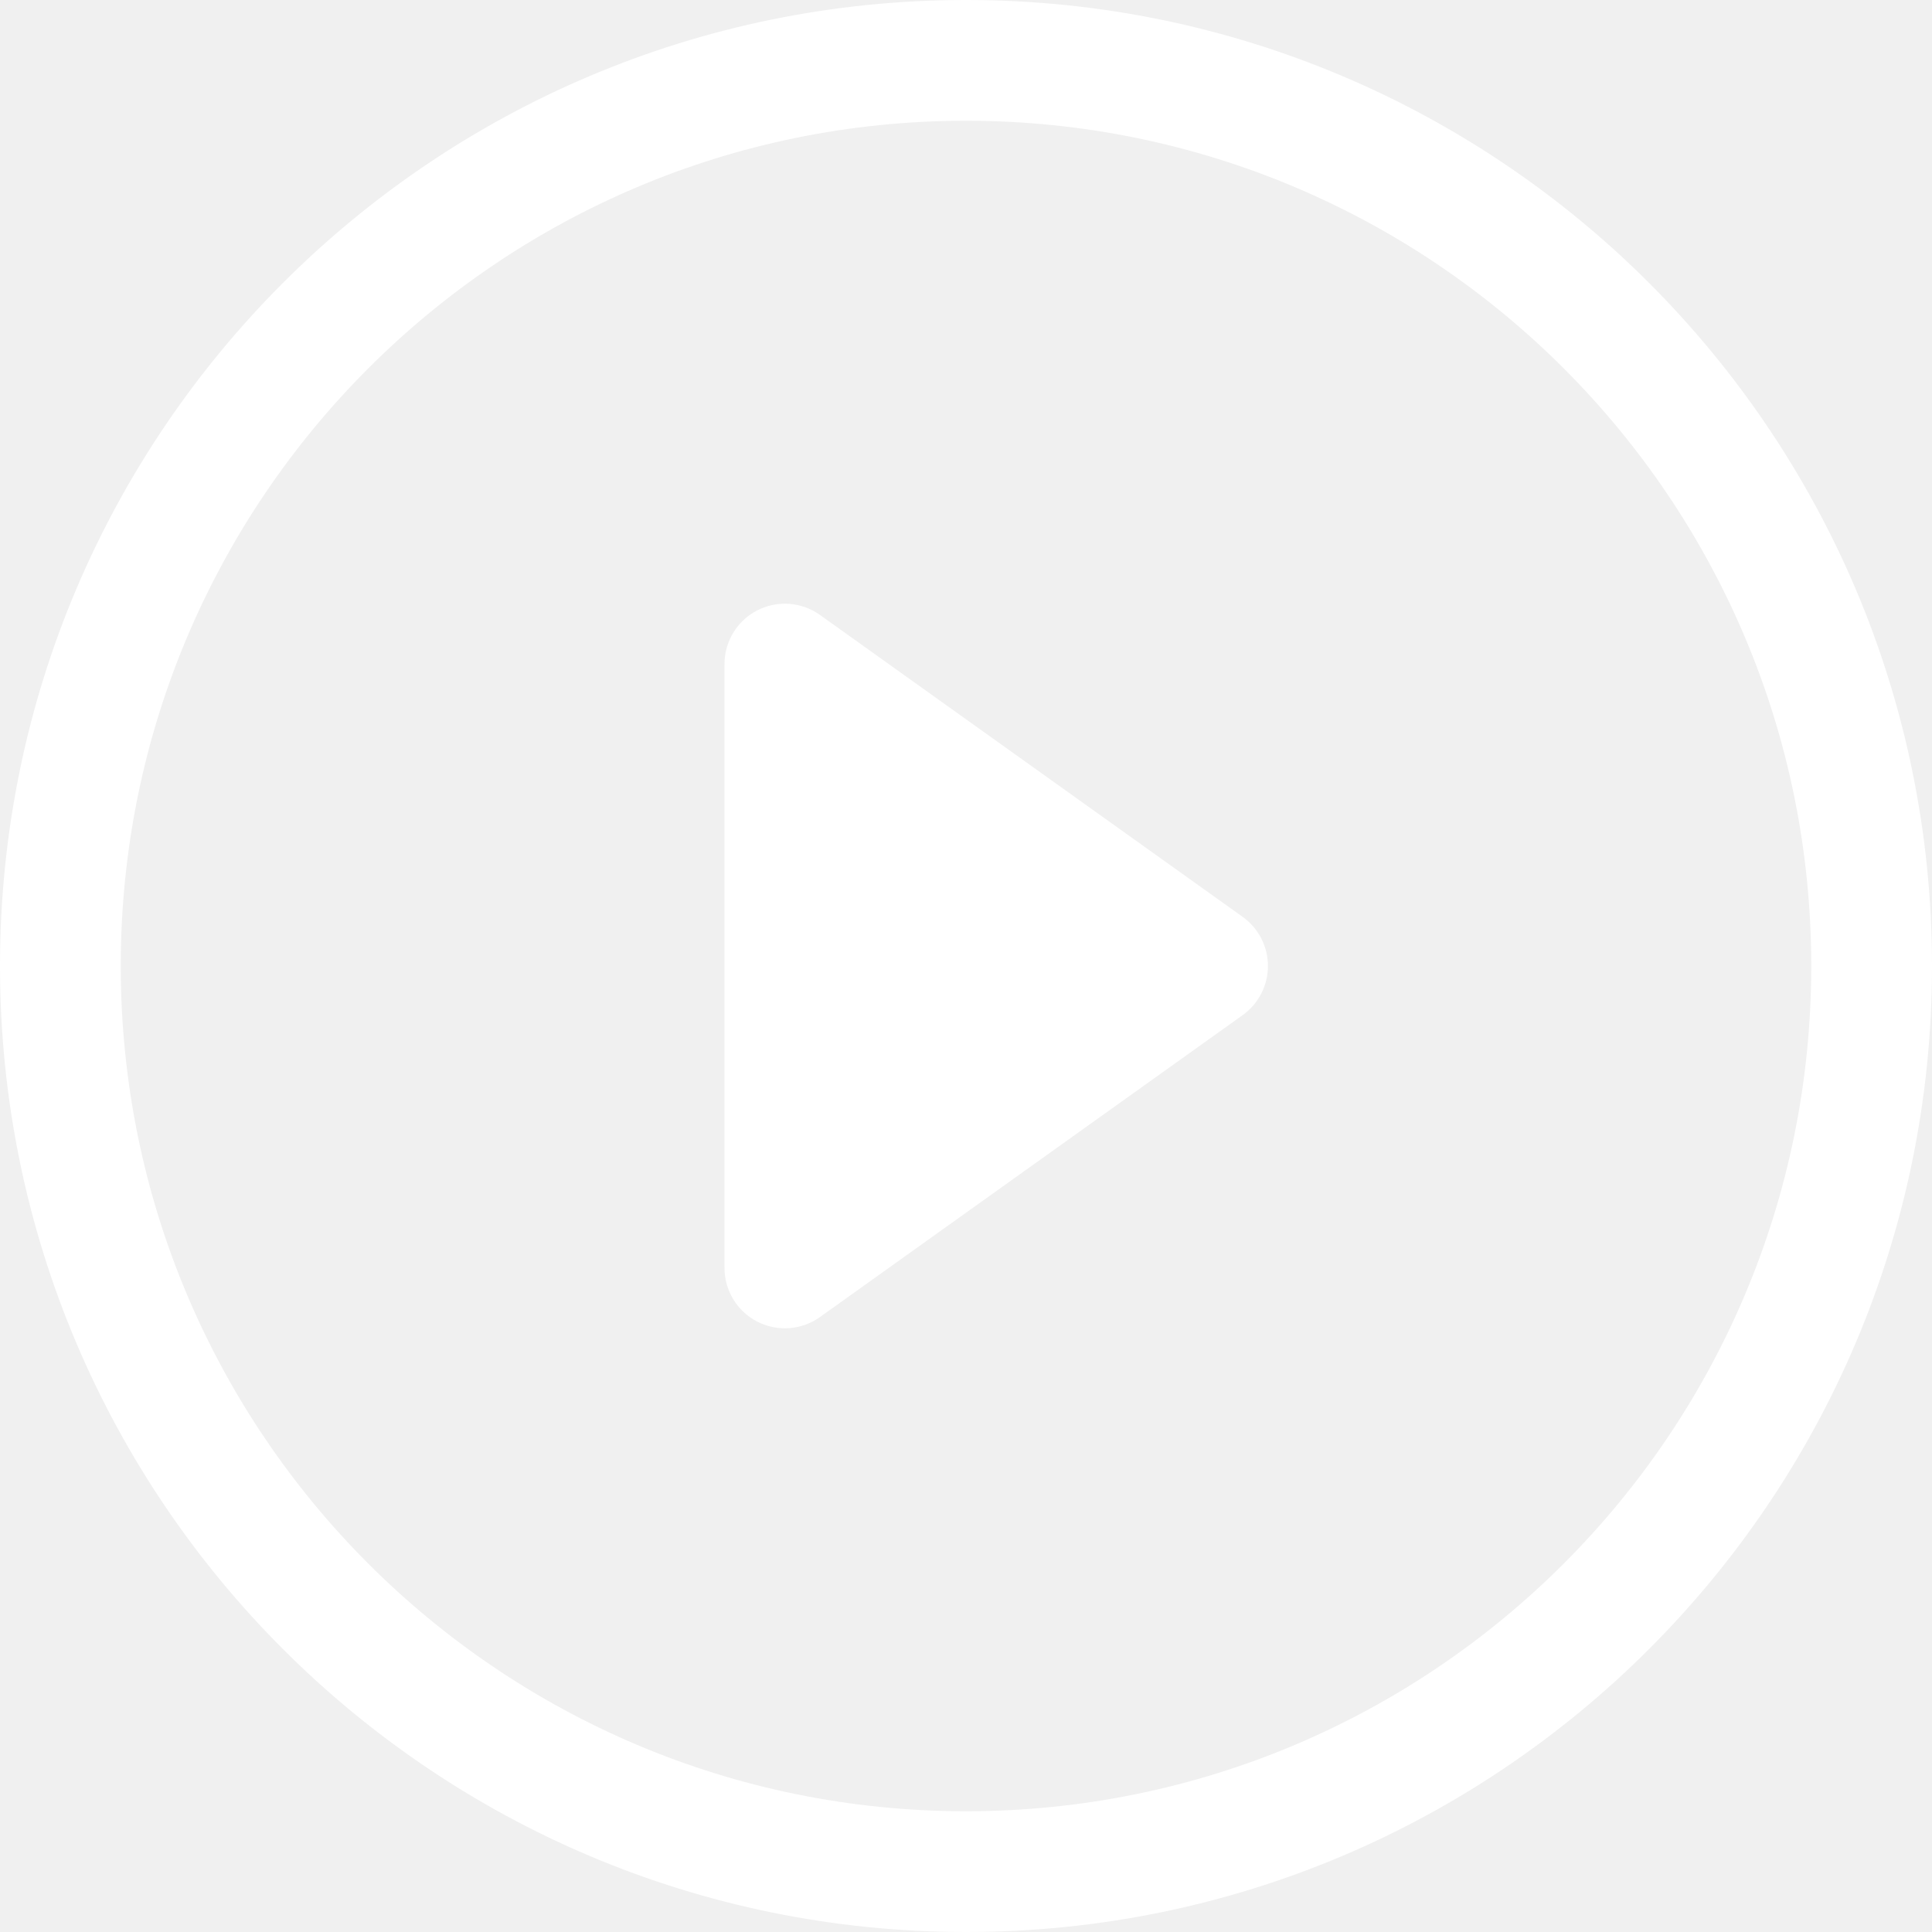
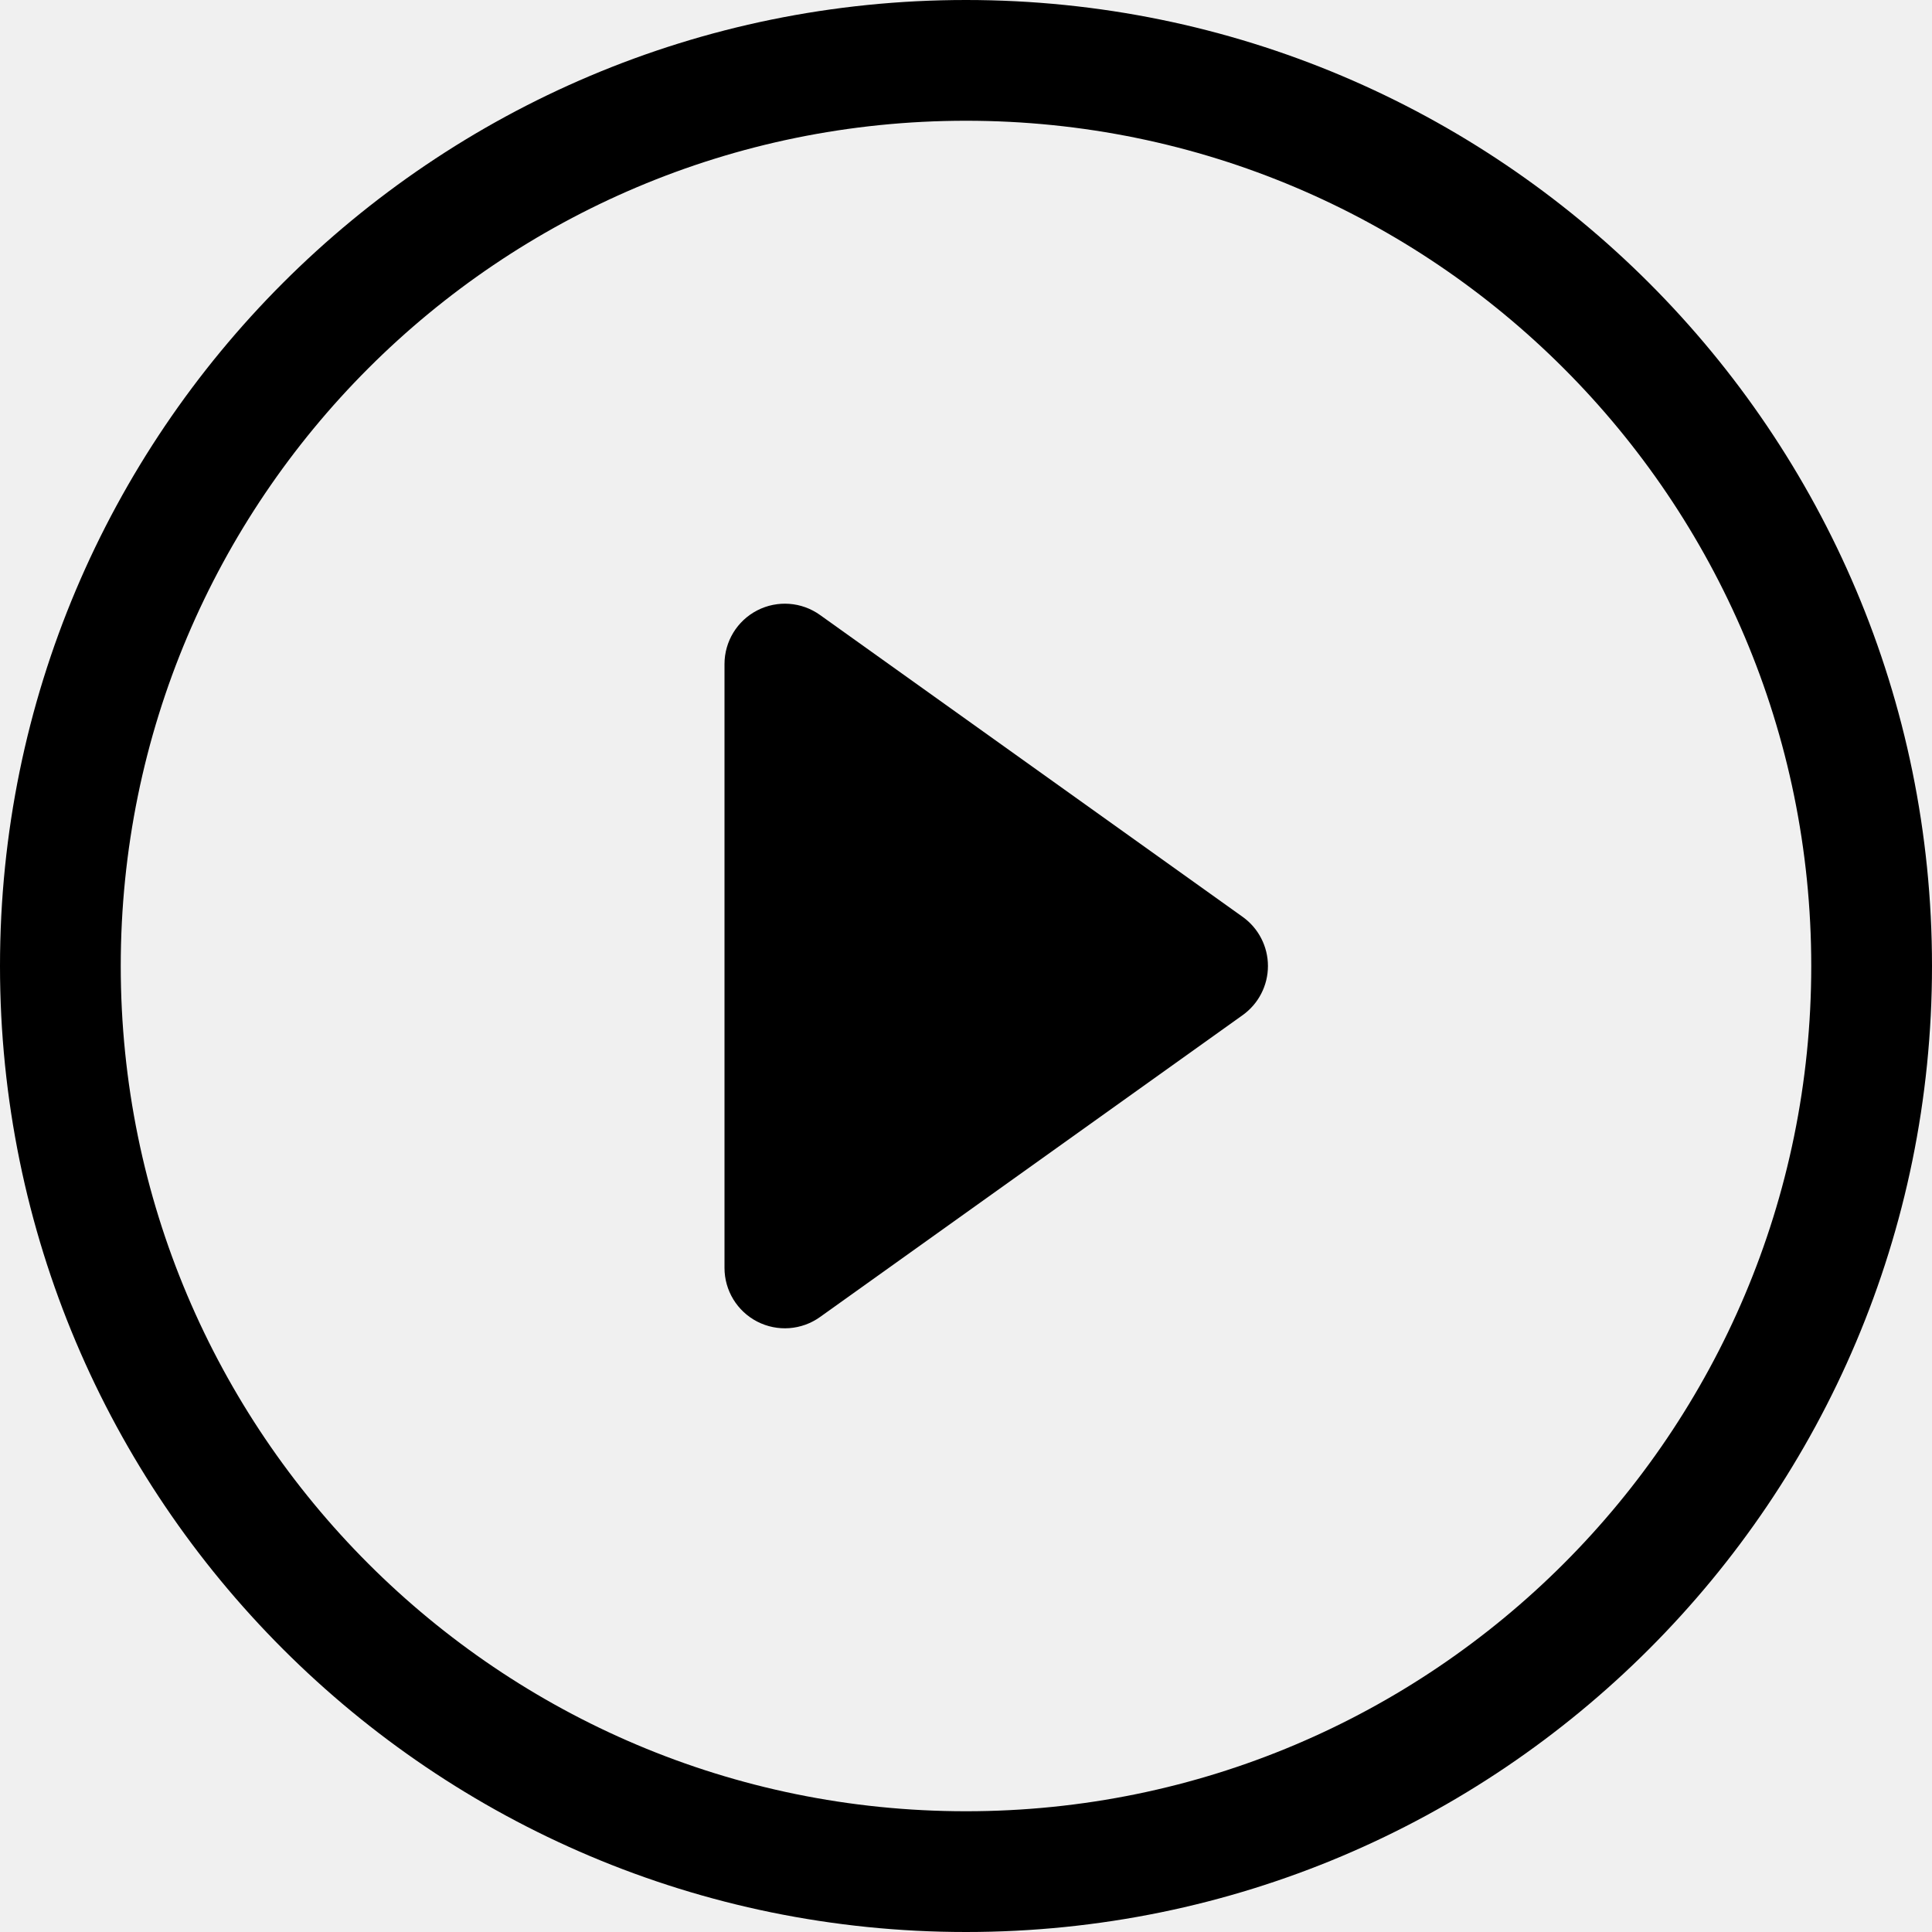
- <svg xmlns="http://www.w3.org/2000/svg" width="24" height="24" fill="white" class="bi bi-play-circle" viewBox="0 0 16 16">
+ <svg xmlns="http://www.w3.org/2000/svg" width="24" height="24" fill="textColor" class="bi bi-play-circle" viewBox="0 0 16 16">
  <path d="M8 15A7 7 0 1 1 8 1a7 7 0 0 1 0 14m0 1A8 8 0 1 0 8 0a8 8 0 0 0 0 16" />
  <path d="M6.271 5.055a.5.5 0 0 1 .52.038l3.5 2.5a.5.5 0 0 1 0 .814l-3.5 2.5A.5.5 0 0 1 6 10.5v-5a.5.5 0 0 1 .271-.445" />
</svg>
